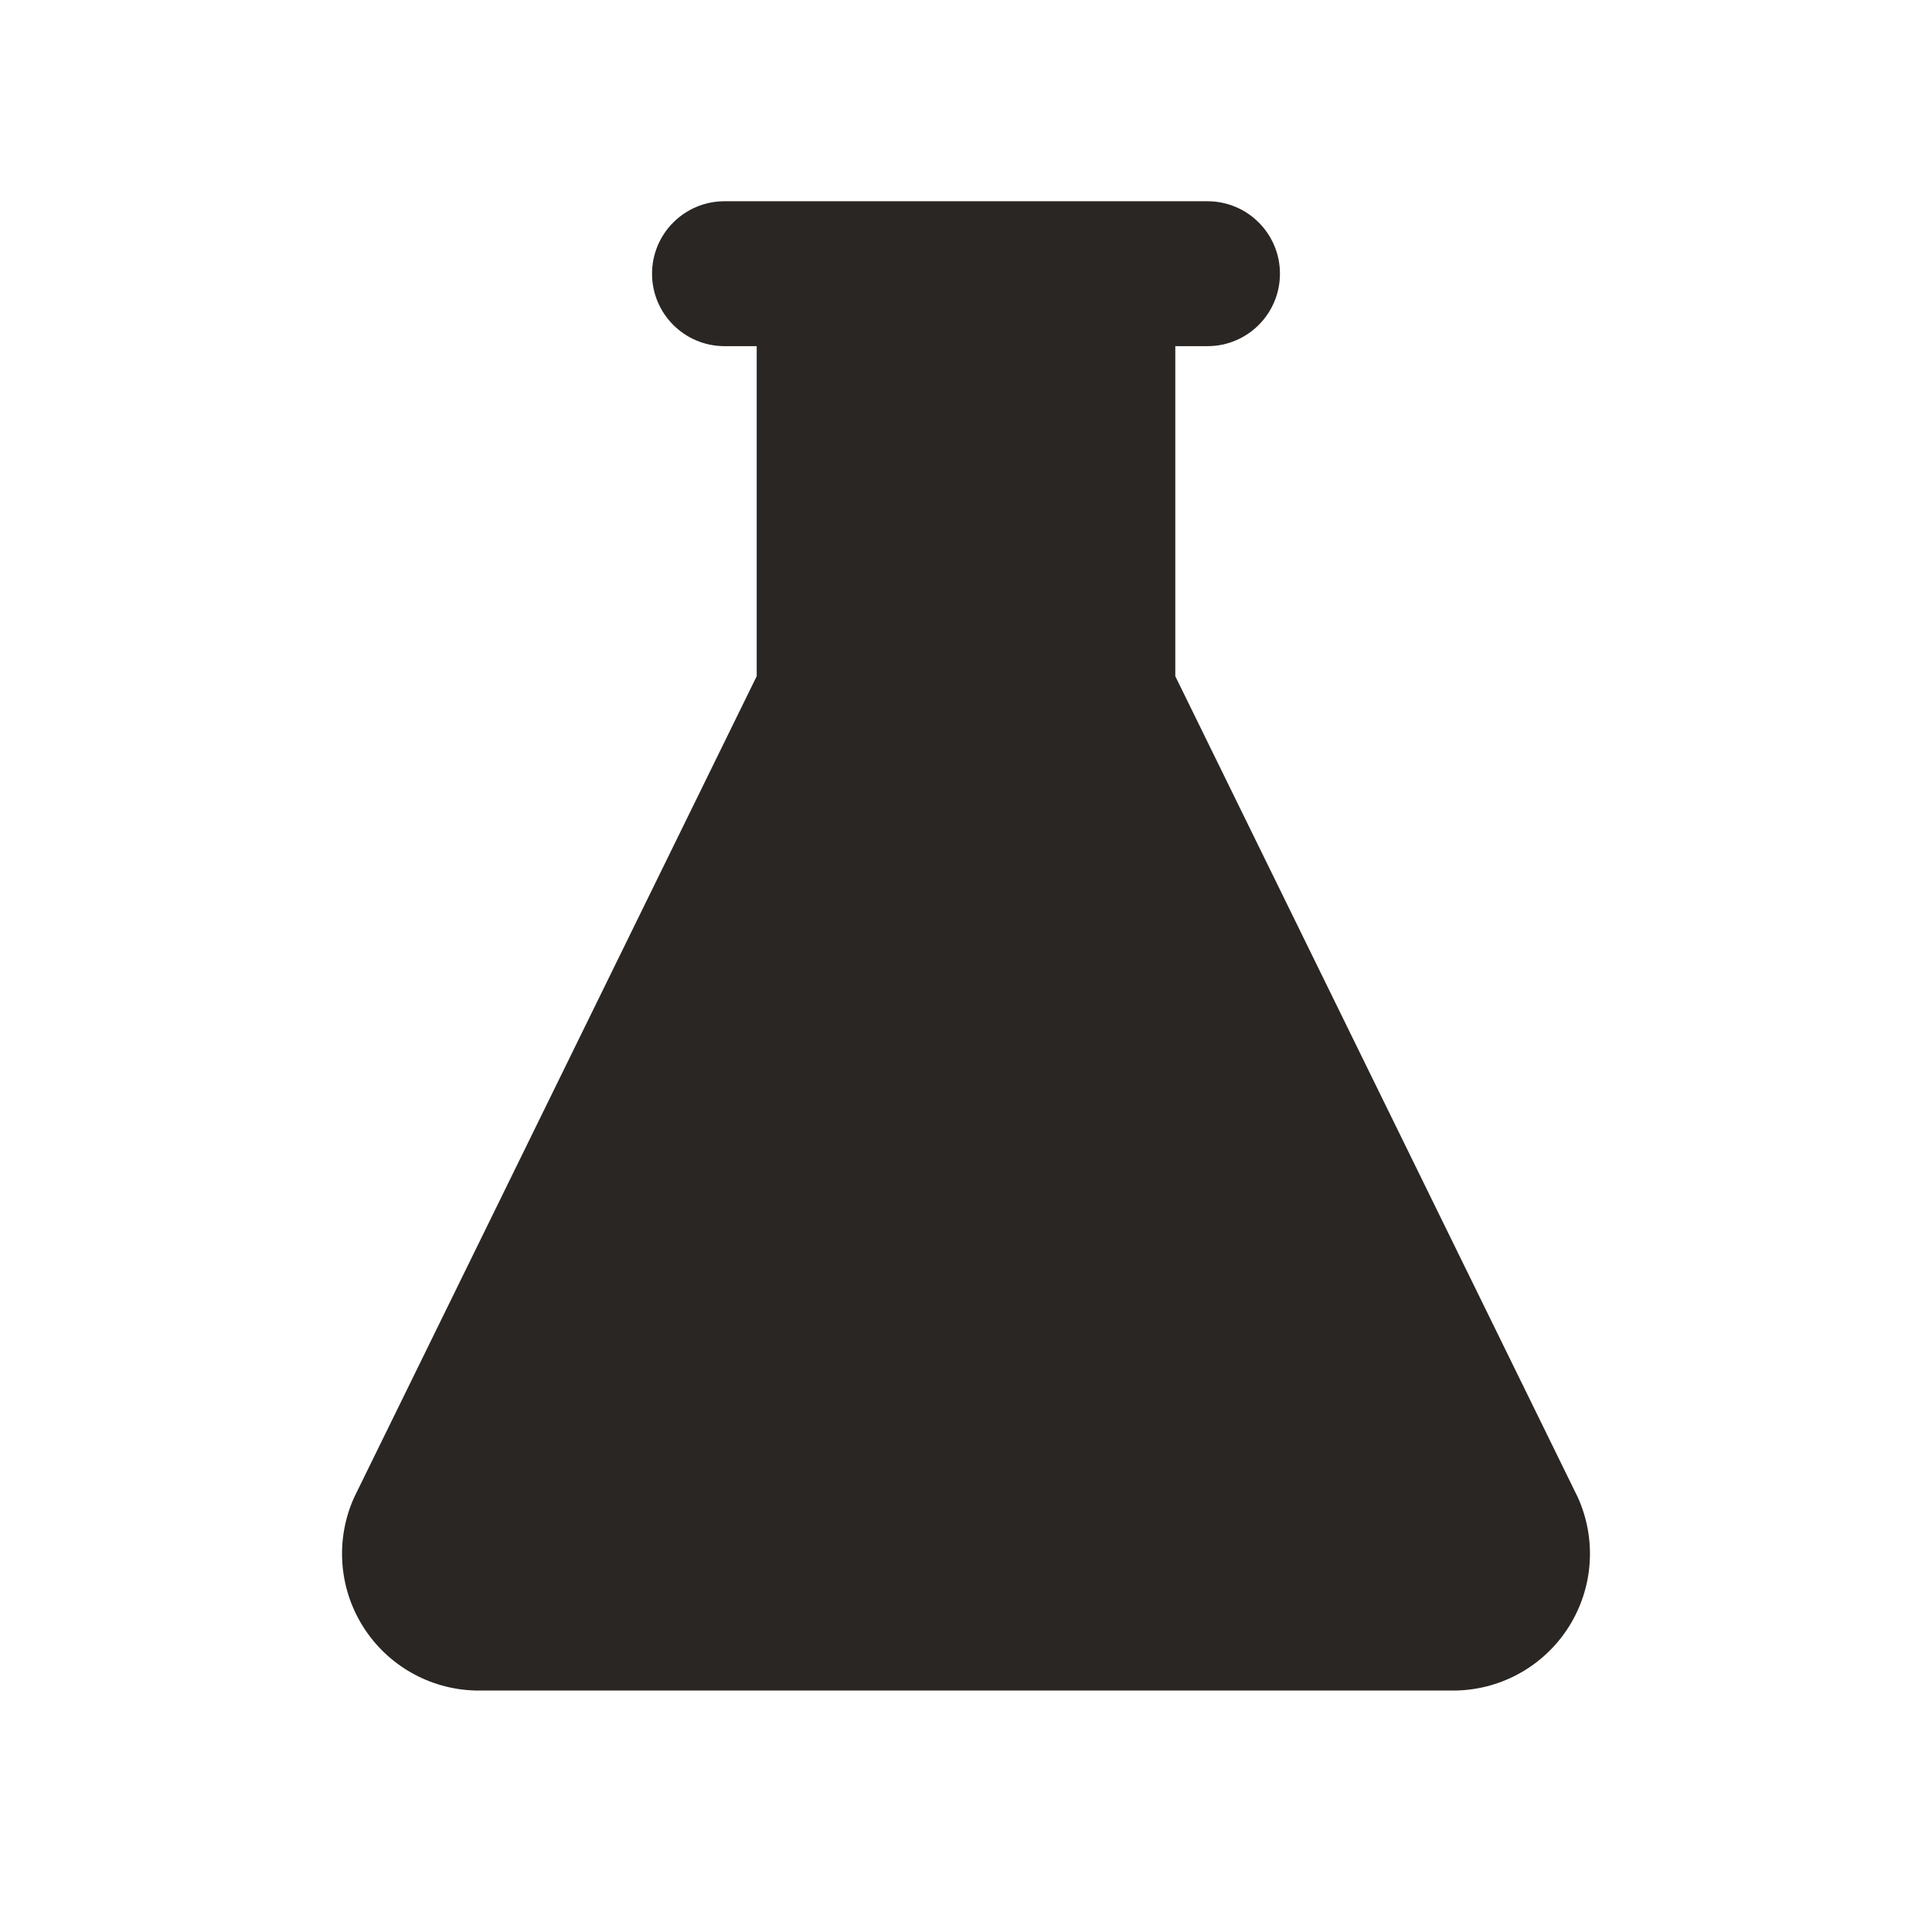
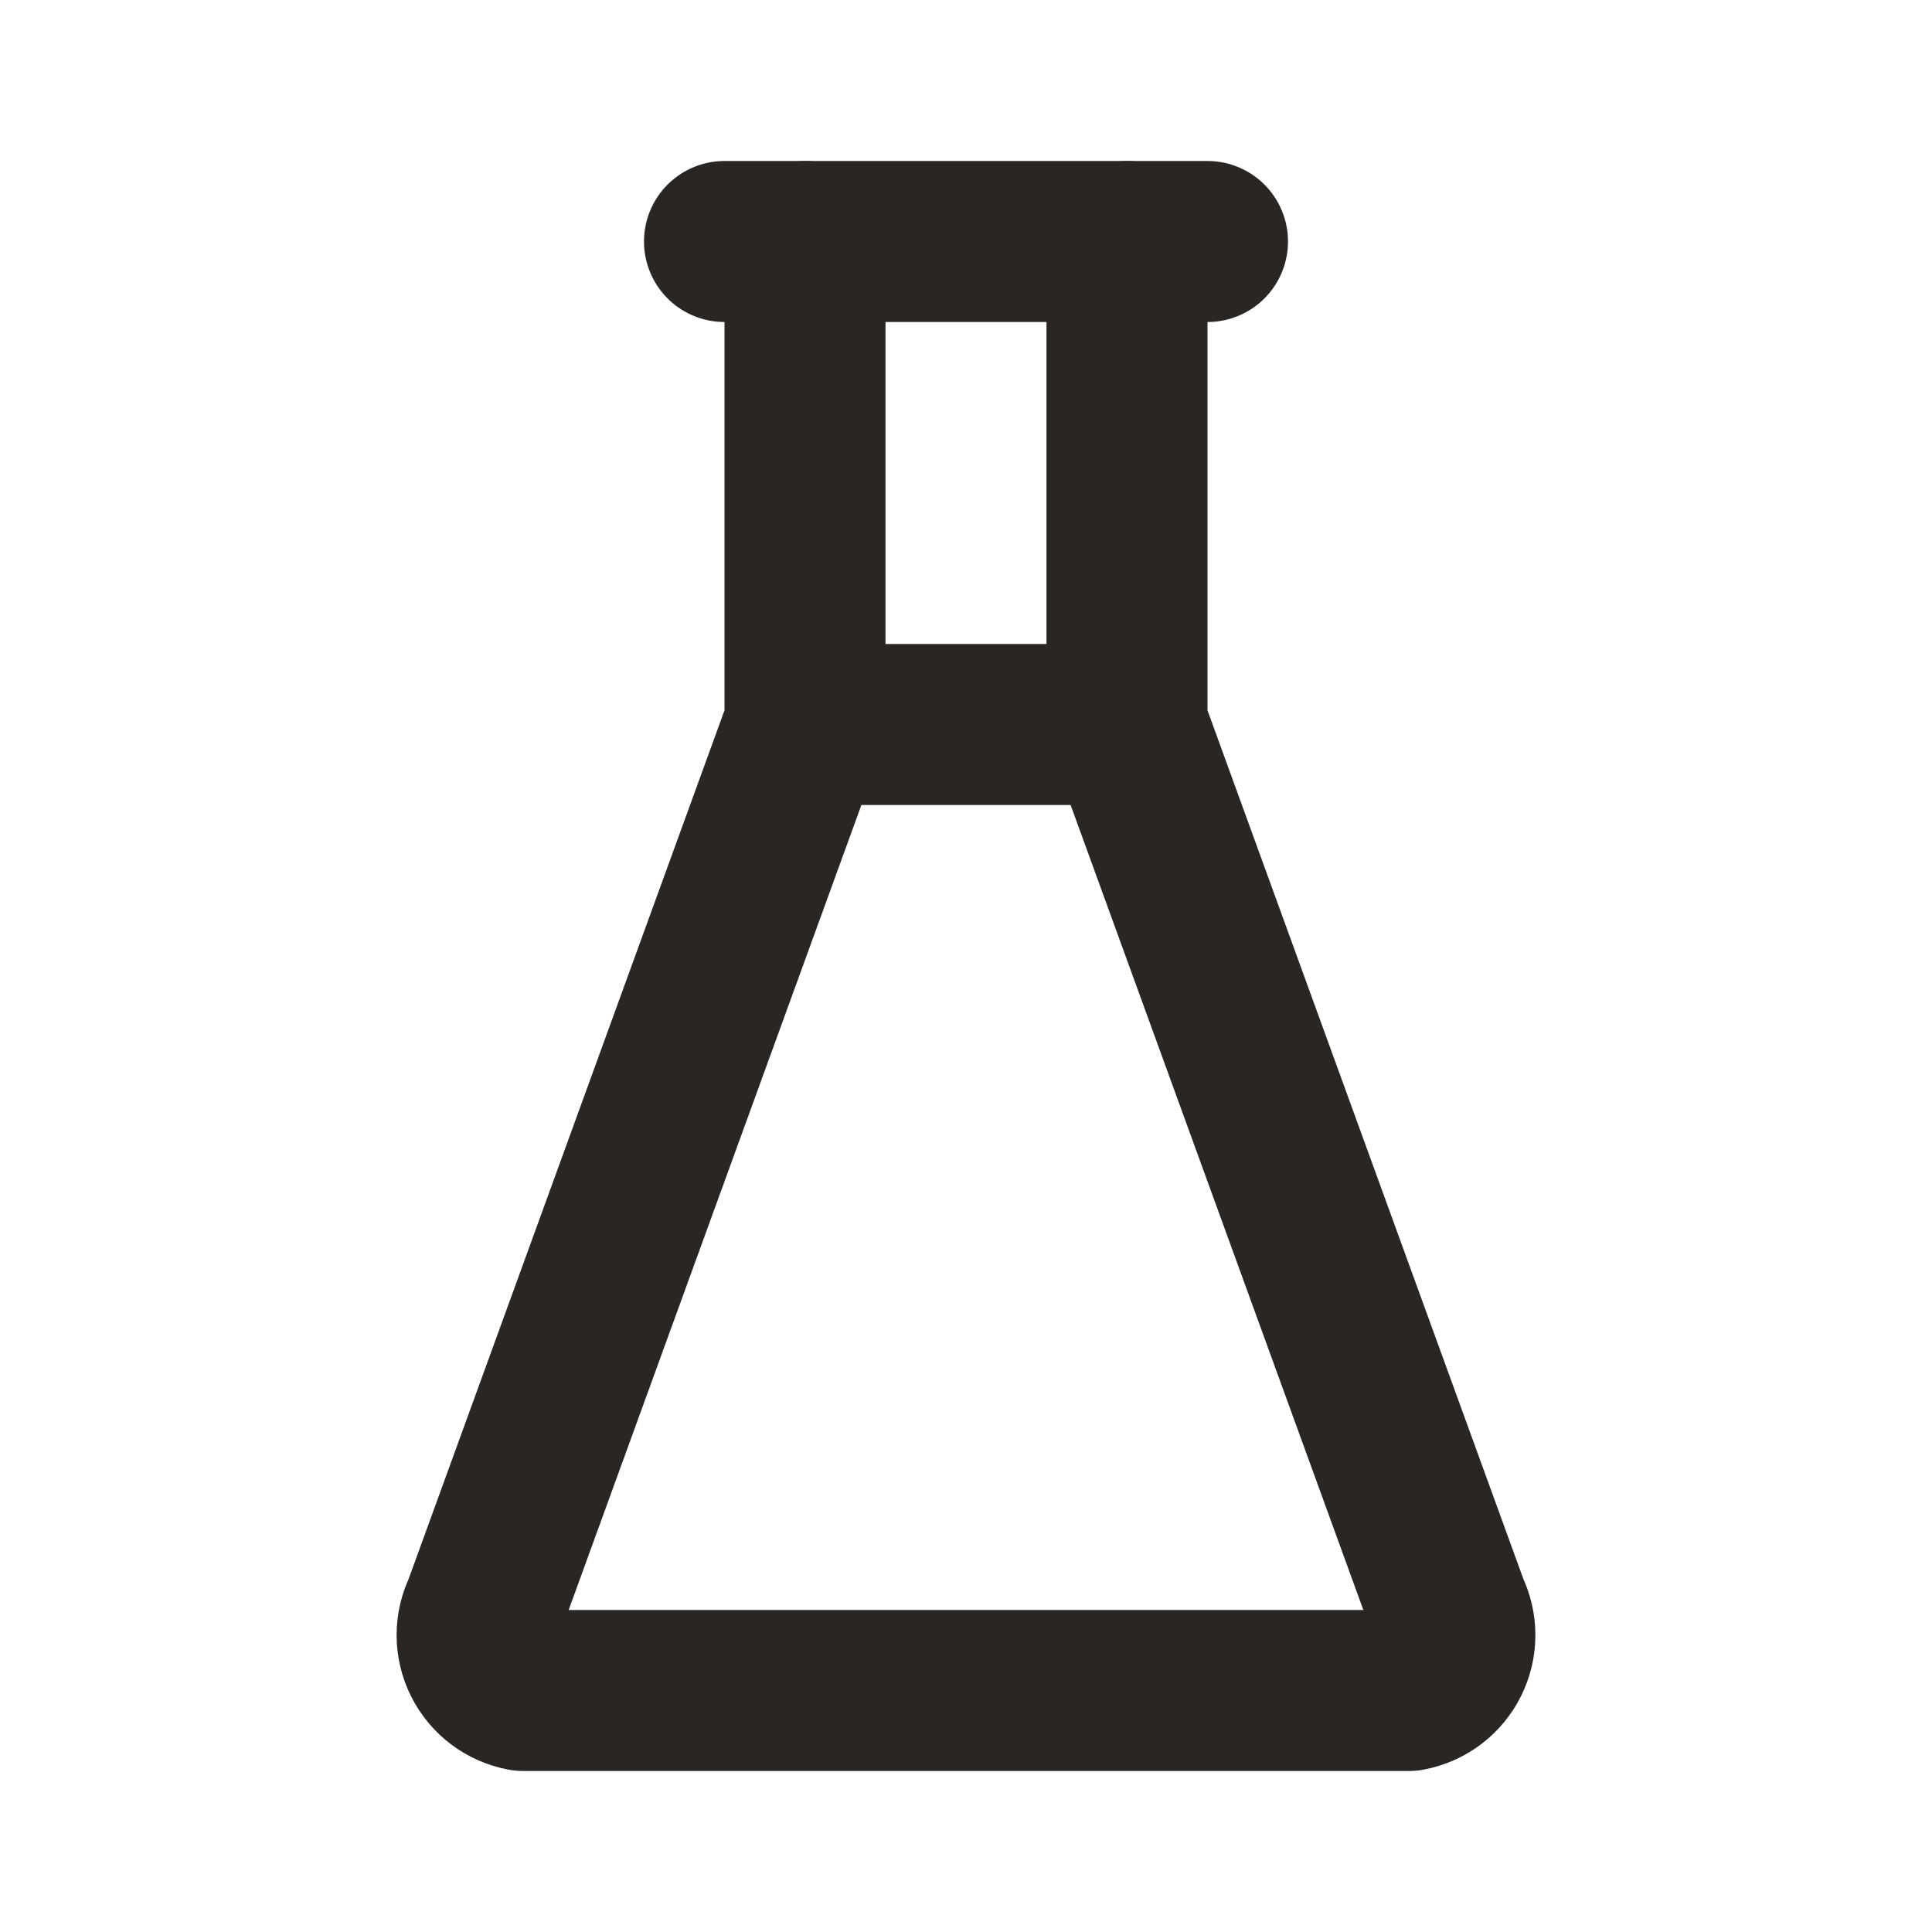
- <svg xmlns="http://www.w3.org/2000/svg" viewBox="0 0 24 24">
-   <path fill="#2A2623" d="M9 2.5h6a.9.9 0 0 1 0 1.8h-.4v4.1l5 10.2A1.7 1.7 0 0 1 18.1 21H5.9a1.7 1.7 0 0 1-1.5-2.4l5-10.2V4.3H9a.9.9 0 0 1 0-1.8z" />
+ <svg xmlns="http://www.w3.org/2000/svg" width="24" height="24" viewBox="0 0 24 24" fill="none" stroke="#2A2623" stroke-width="2" stroke-linecap="round" stroke-linejoin="round">
+   <path d="M9 3l6 0" />
+   <path d="M10 9l4 0" />
+   <path d="M10 3v6l-4 11a.7 .7 0 0 0 .5 1h11a.7 .7 0 0 0 .5 -1l-4 -11v-6" />
</svg>
